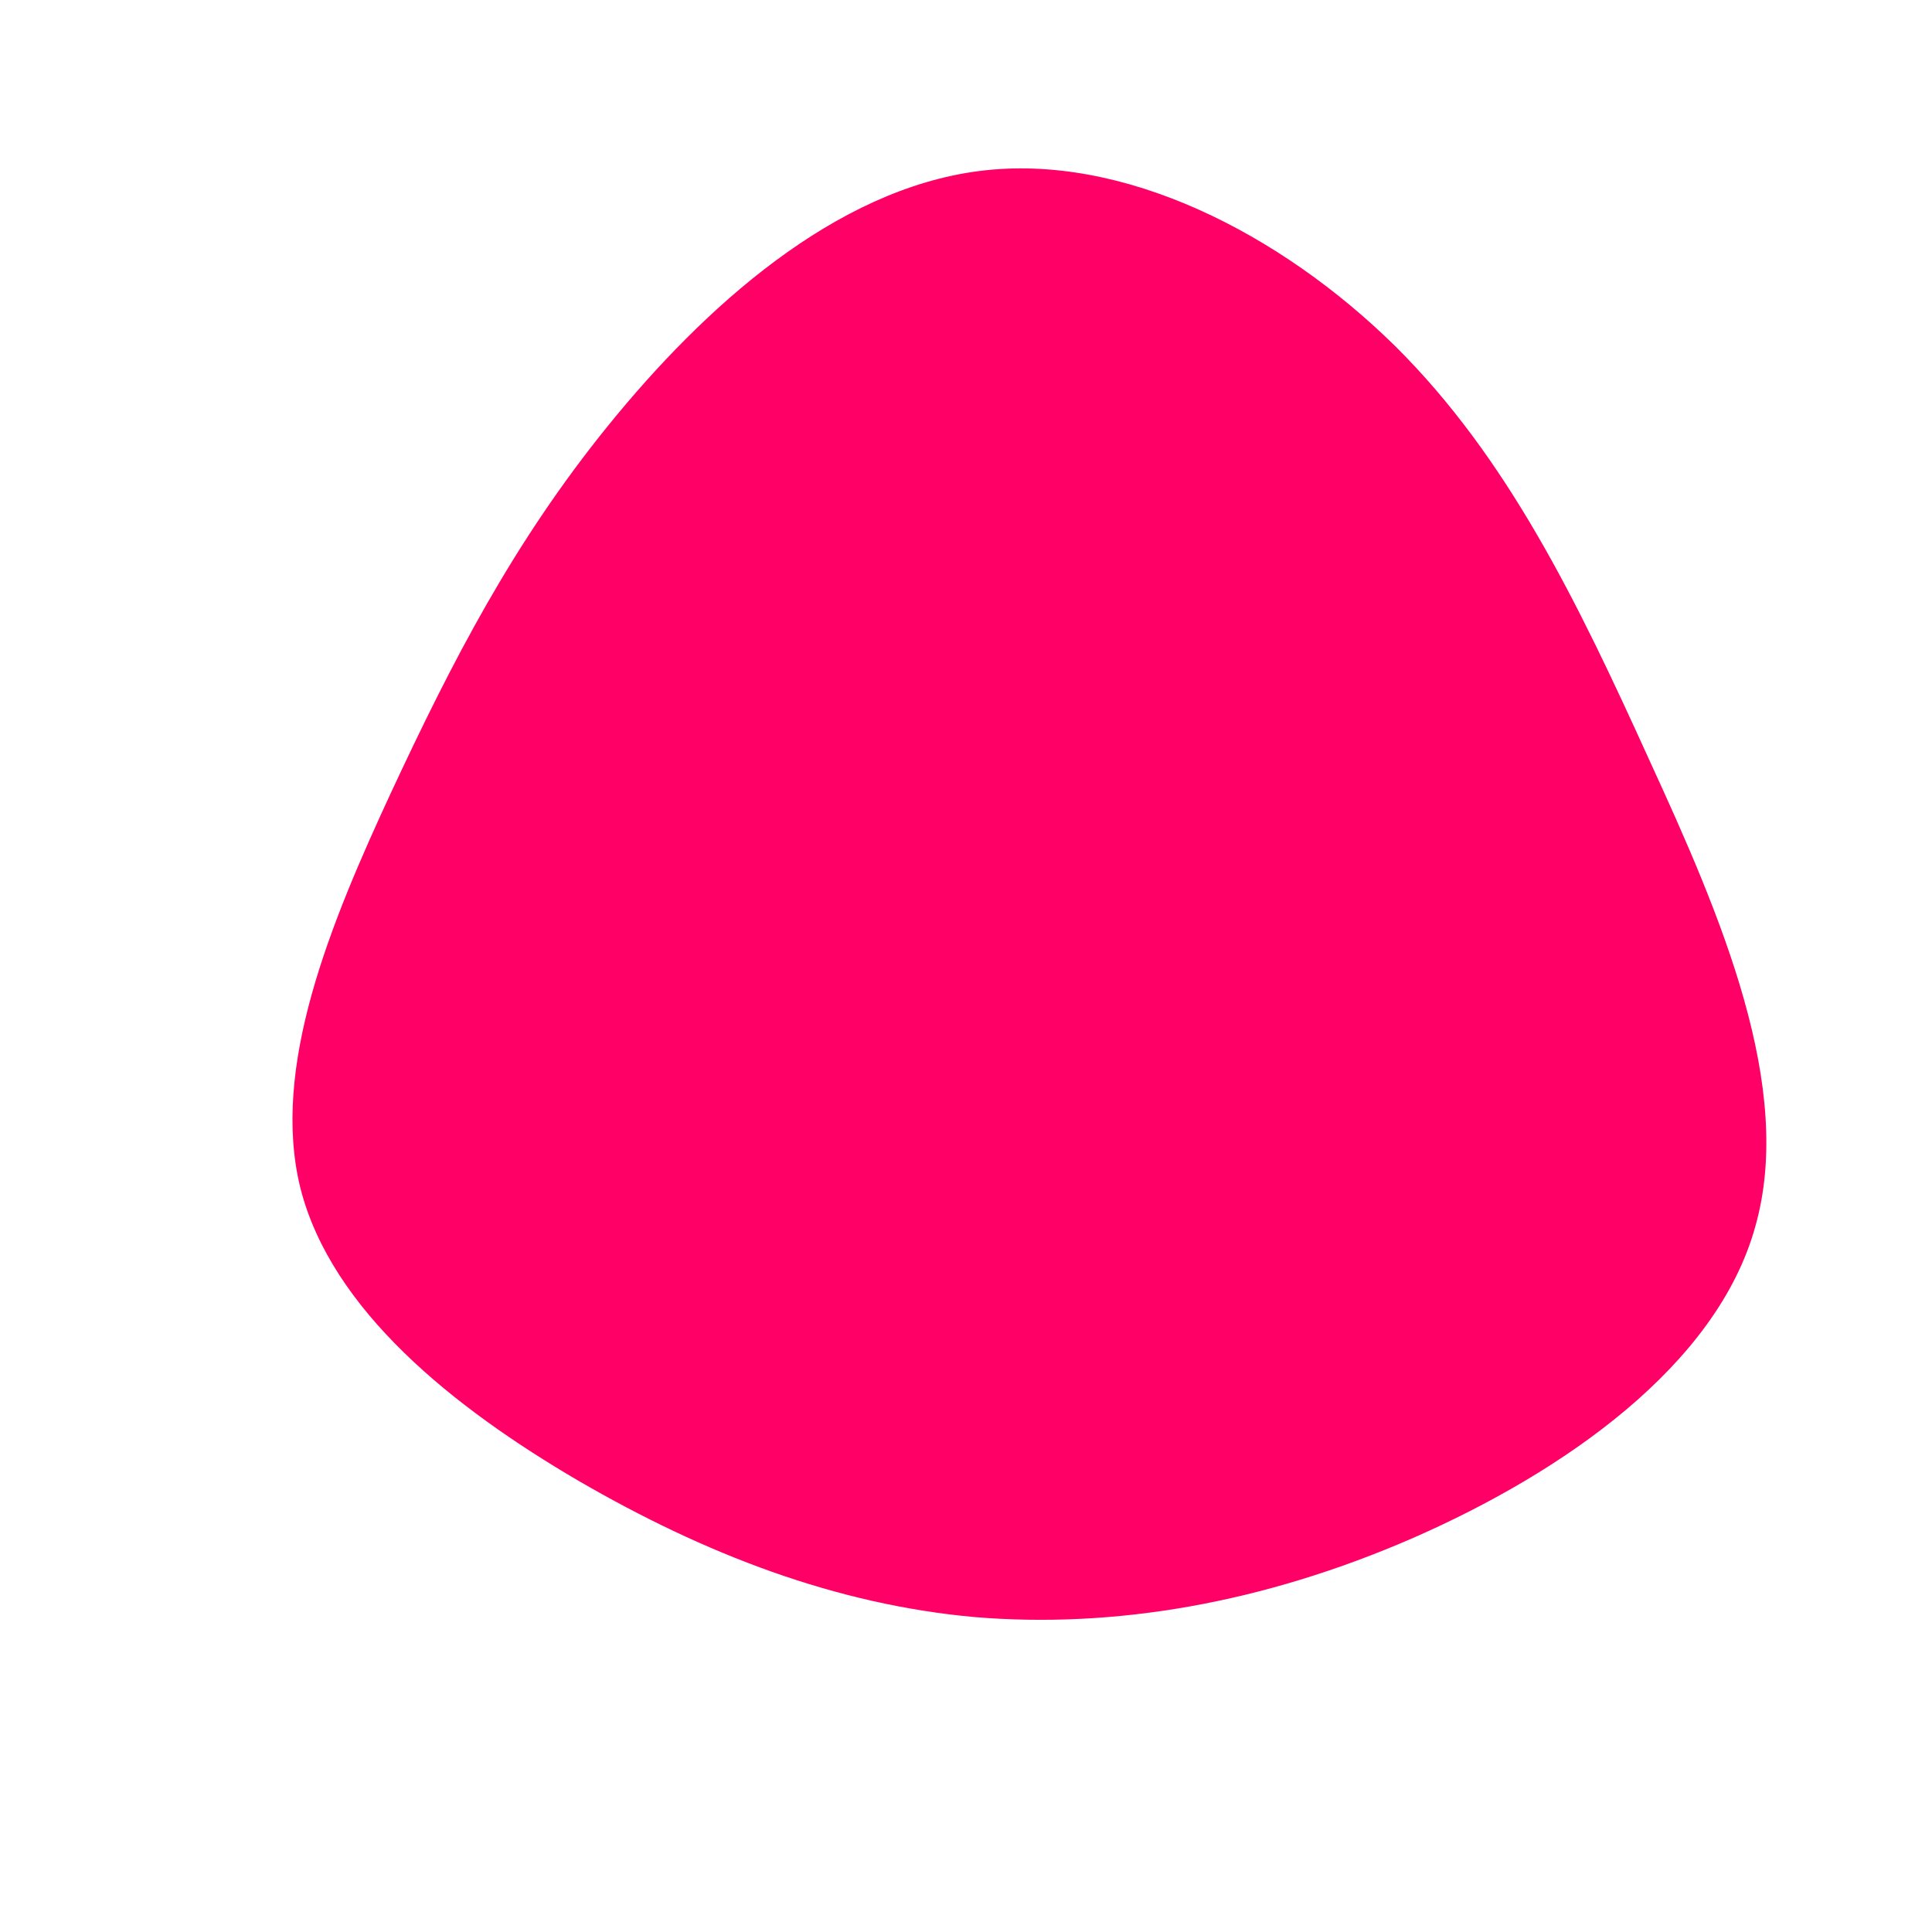
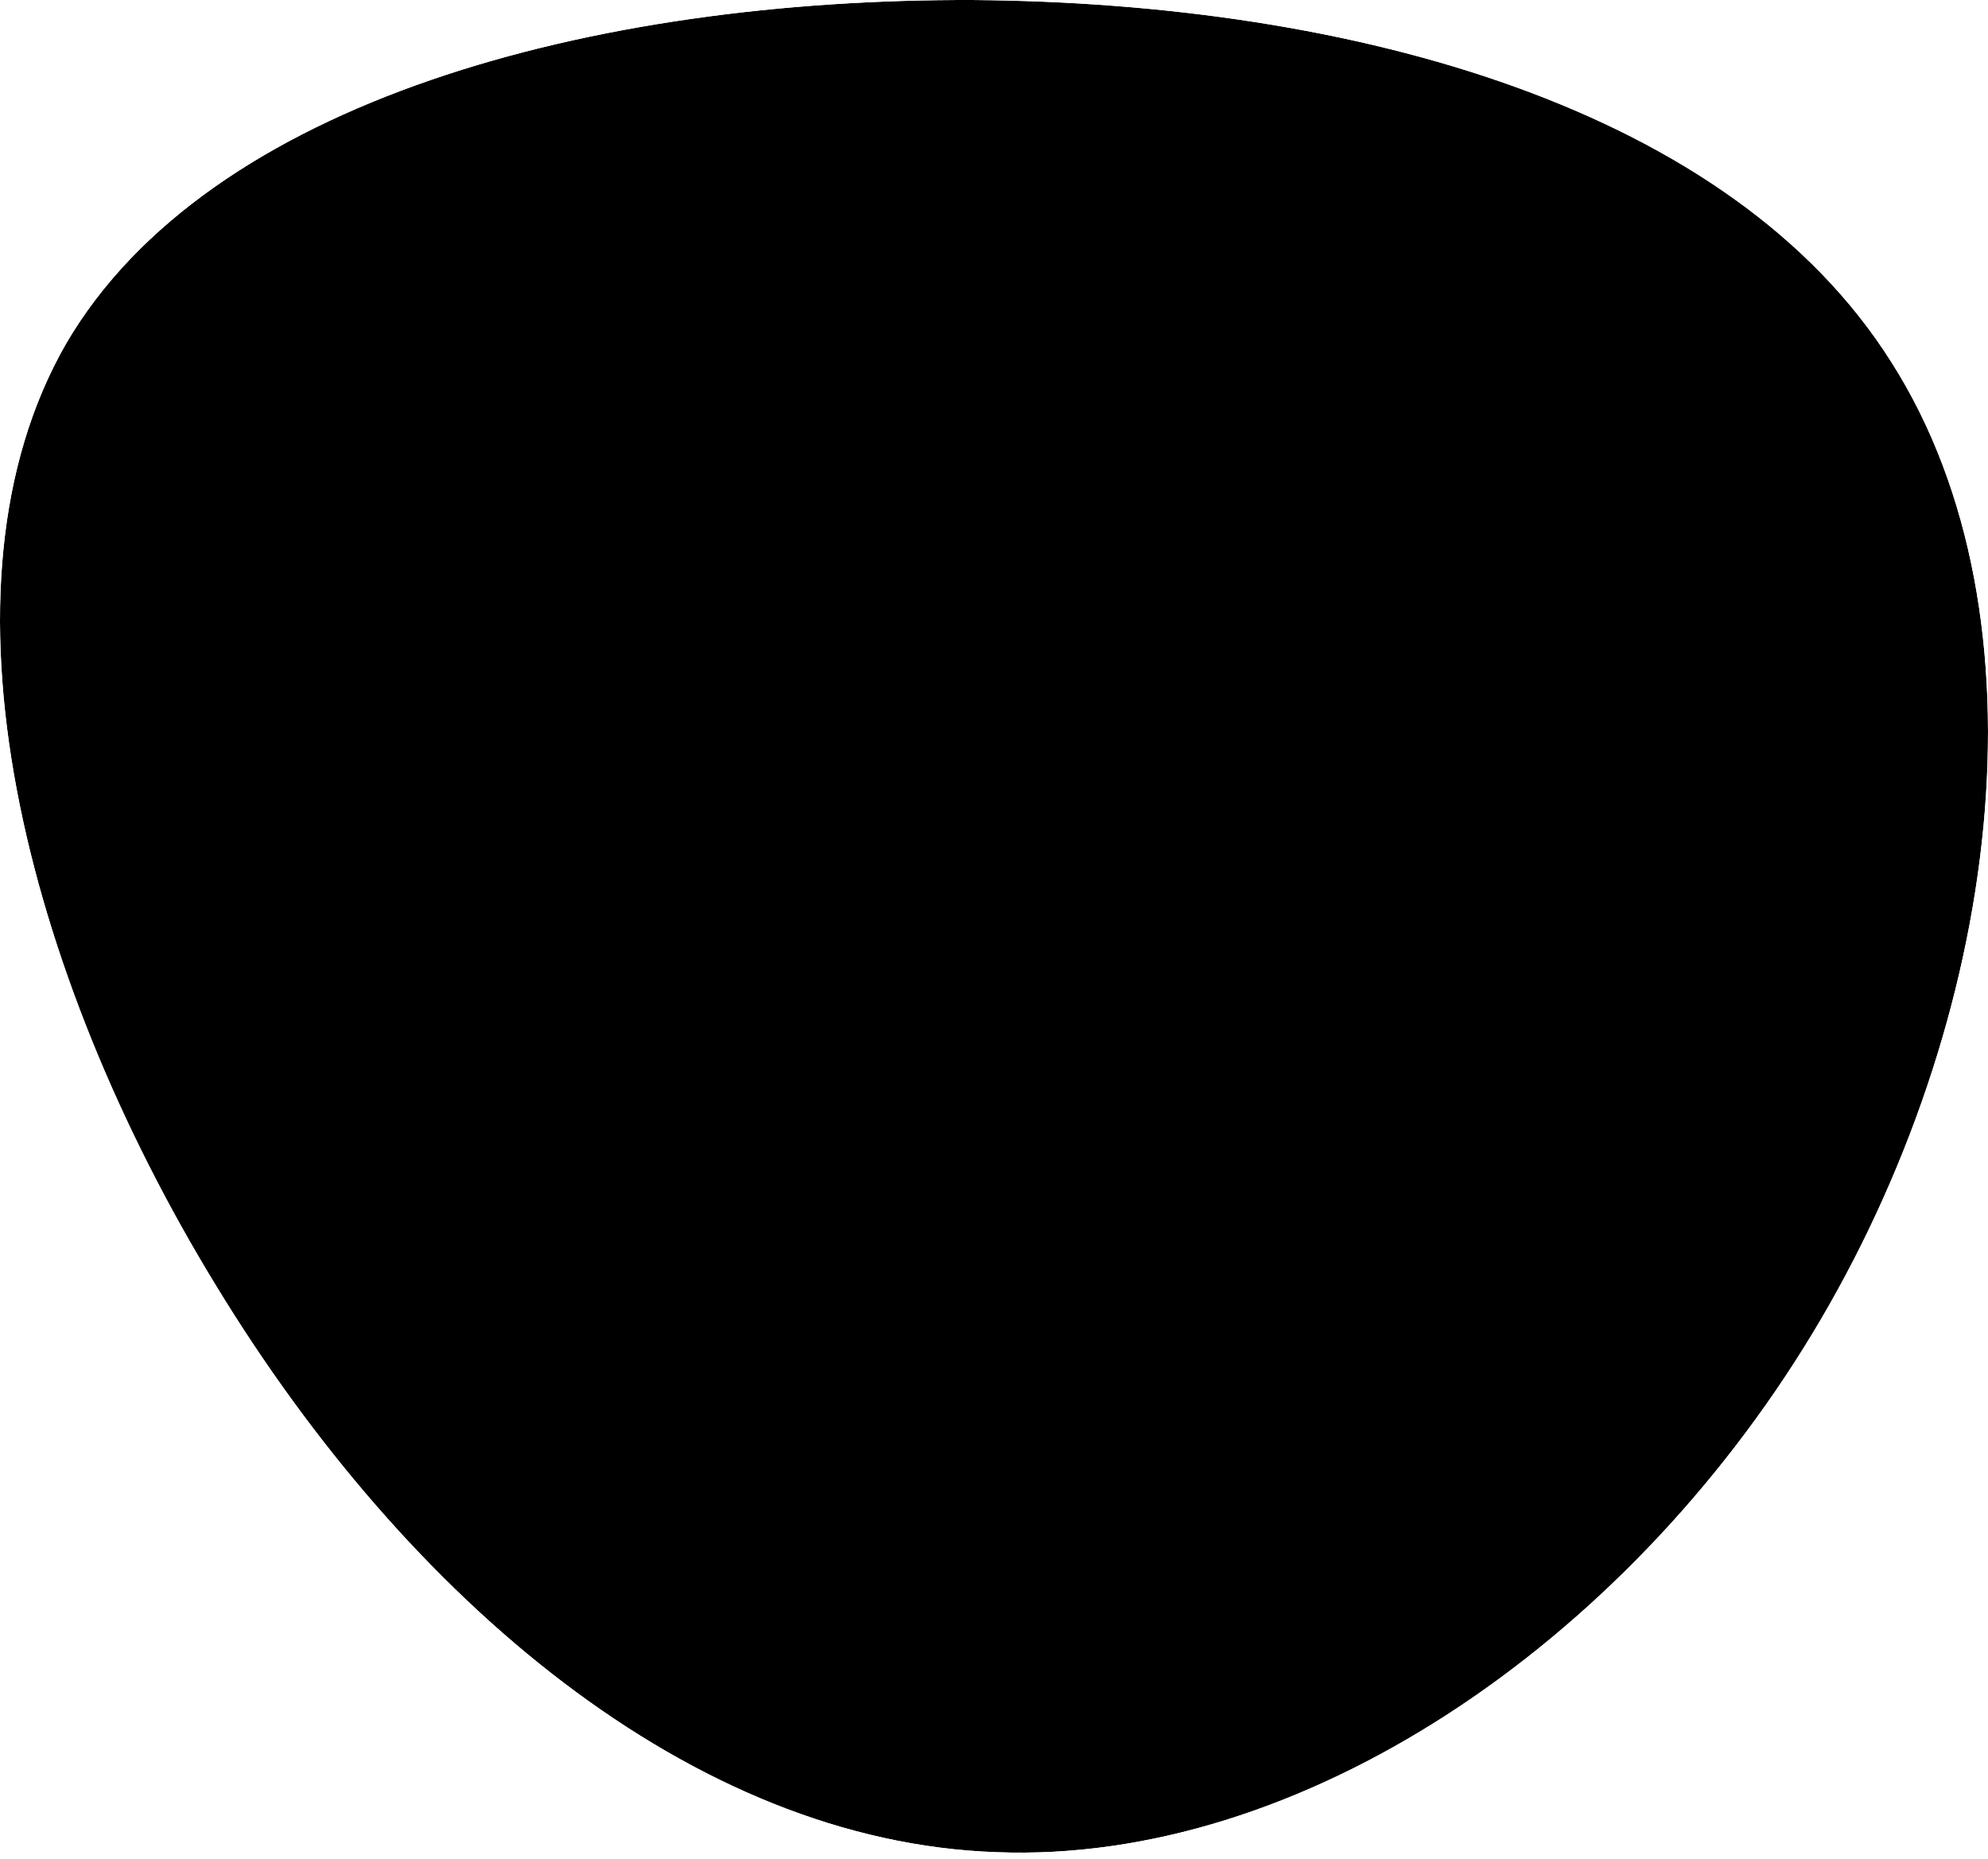
- <svg xmlns="http://www.w3.org/2000/svg" viewBox="0 0 200 200">
-   <path fill="#FF0066" d="M44.4,-64.2C56.1,-52.6,63.3,-37.7,70.7,-21.4C78.2,-5.1,85.8,12.6,81.7,27C77.7,41.4,61.8,52.4,46.3,59.2C30.7,66,15.3,68.6,0.9,67.4C-13.5,66.1,-27,60.9,-40.1,53.3C-53.1,45.7,-65.7,35.6,-68.9,23C-72,10.5,-65.8,-4.4,-59.5,-18C-53.2,-31.5,-46.9,-43.8,-37,-56C-27.1,-68.2,-13.6,-80.4,1.4,-82.3C16.3,-84.2,32.6,-75.8,44.4,-64.2Z" transform="translate(100 100)" />
+ <svg xmlns="http://www.w3.org/2000/svg" viewBox="0 0 200 187">
+   <mask id="mask0" mask-type="alpha">
+     <path d="M190.312 36.488C206.582 62.119 201.309 102.826 182.328 134.186C163.346 165.547          130.807 187.559 100.226 186.353C69.645 185.297 41.023 161.023 21.74 129.362C2.458          97.851 -7.485 59.103 6.676 34.528C20.987 10.103 59.703 -0.149 97.967          0.002C136.23 0.303 174.193 10.857 190.312 36.488Z" />
+   </mask>
+   <g mask="url(#mask0)">
+     <path d="M190.312 36.488C206.582 62.119 201.309 102.826 182.328 134.186C163.346          165.547 130.807 187.559 100.226 186.353C69.645 185.297 41.023 161.023 21.74          129.362C2.458 97.851 -7.485 59.103 6.676 34.528C20.987 10.103 59.703          -0.149 97.967 0.002C136.23 0.303 174.193 10.857 190.312 36.488Z" />
+     <image href="" />
+   </g>
</svg>
